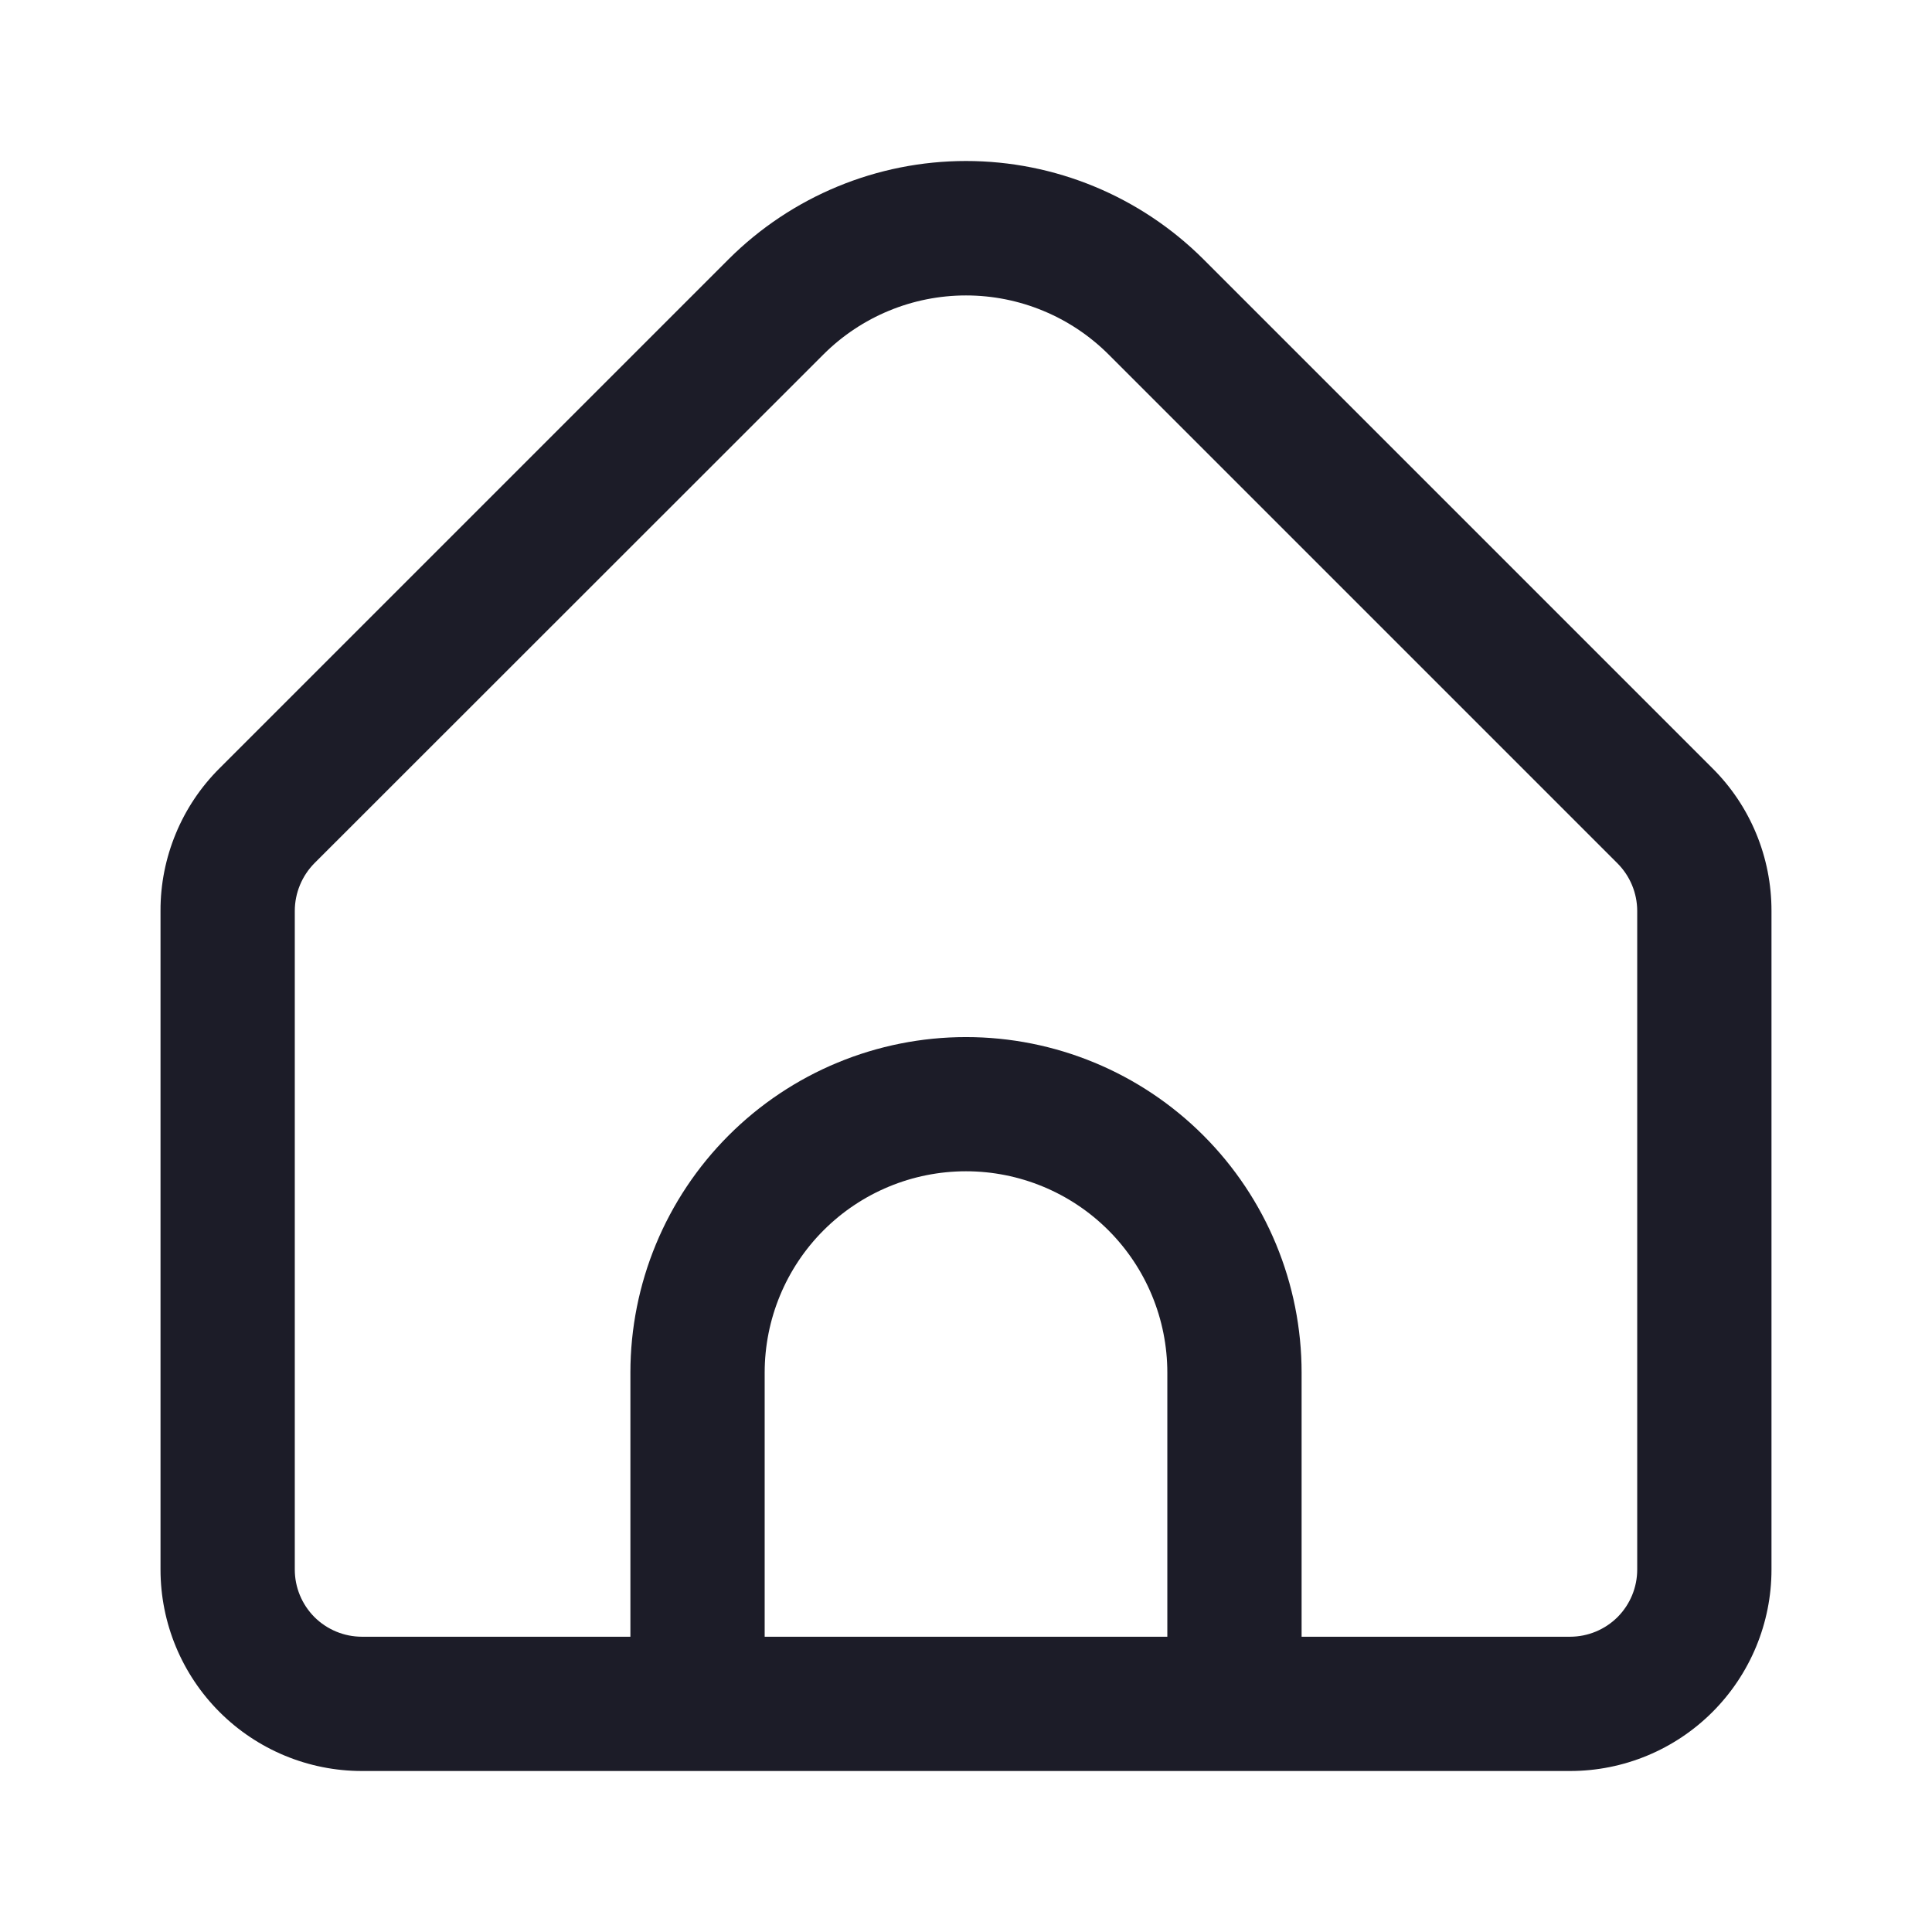
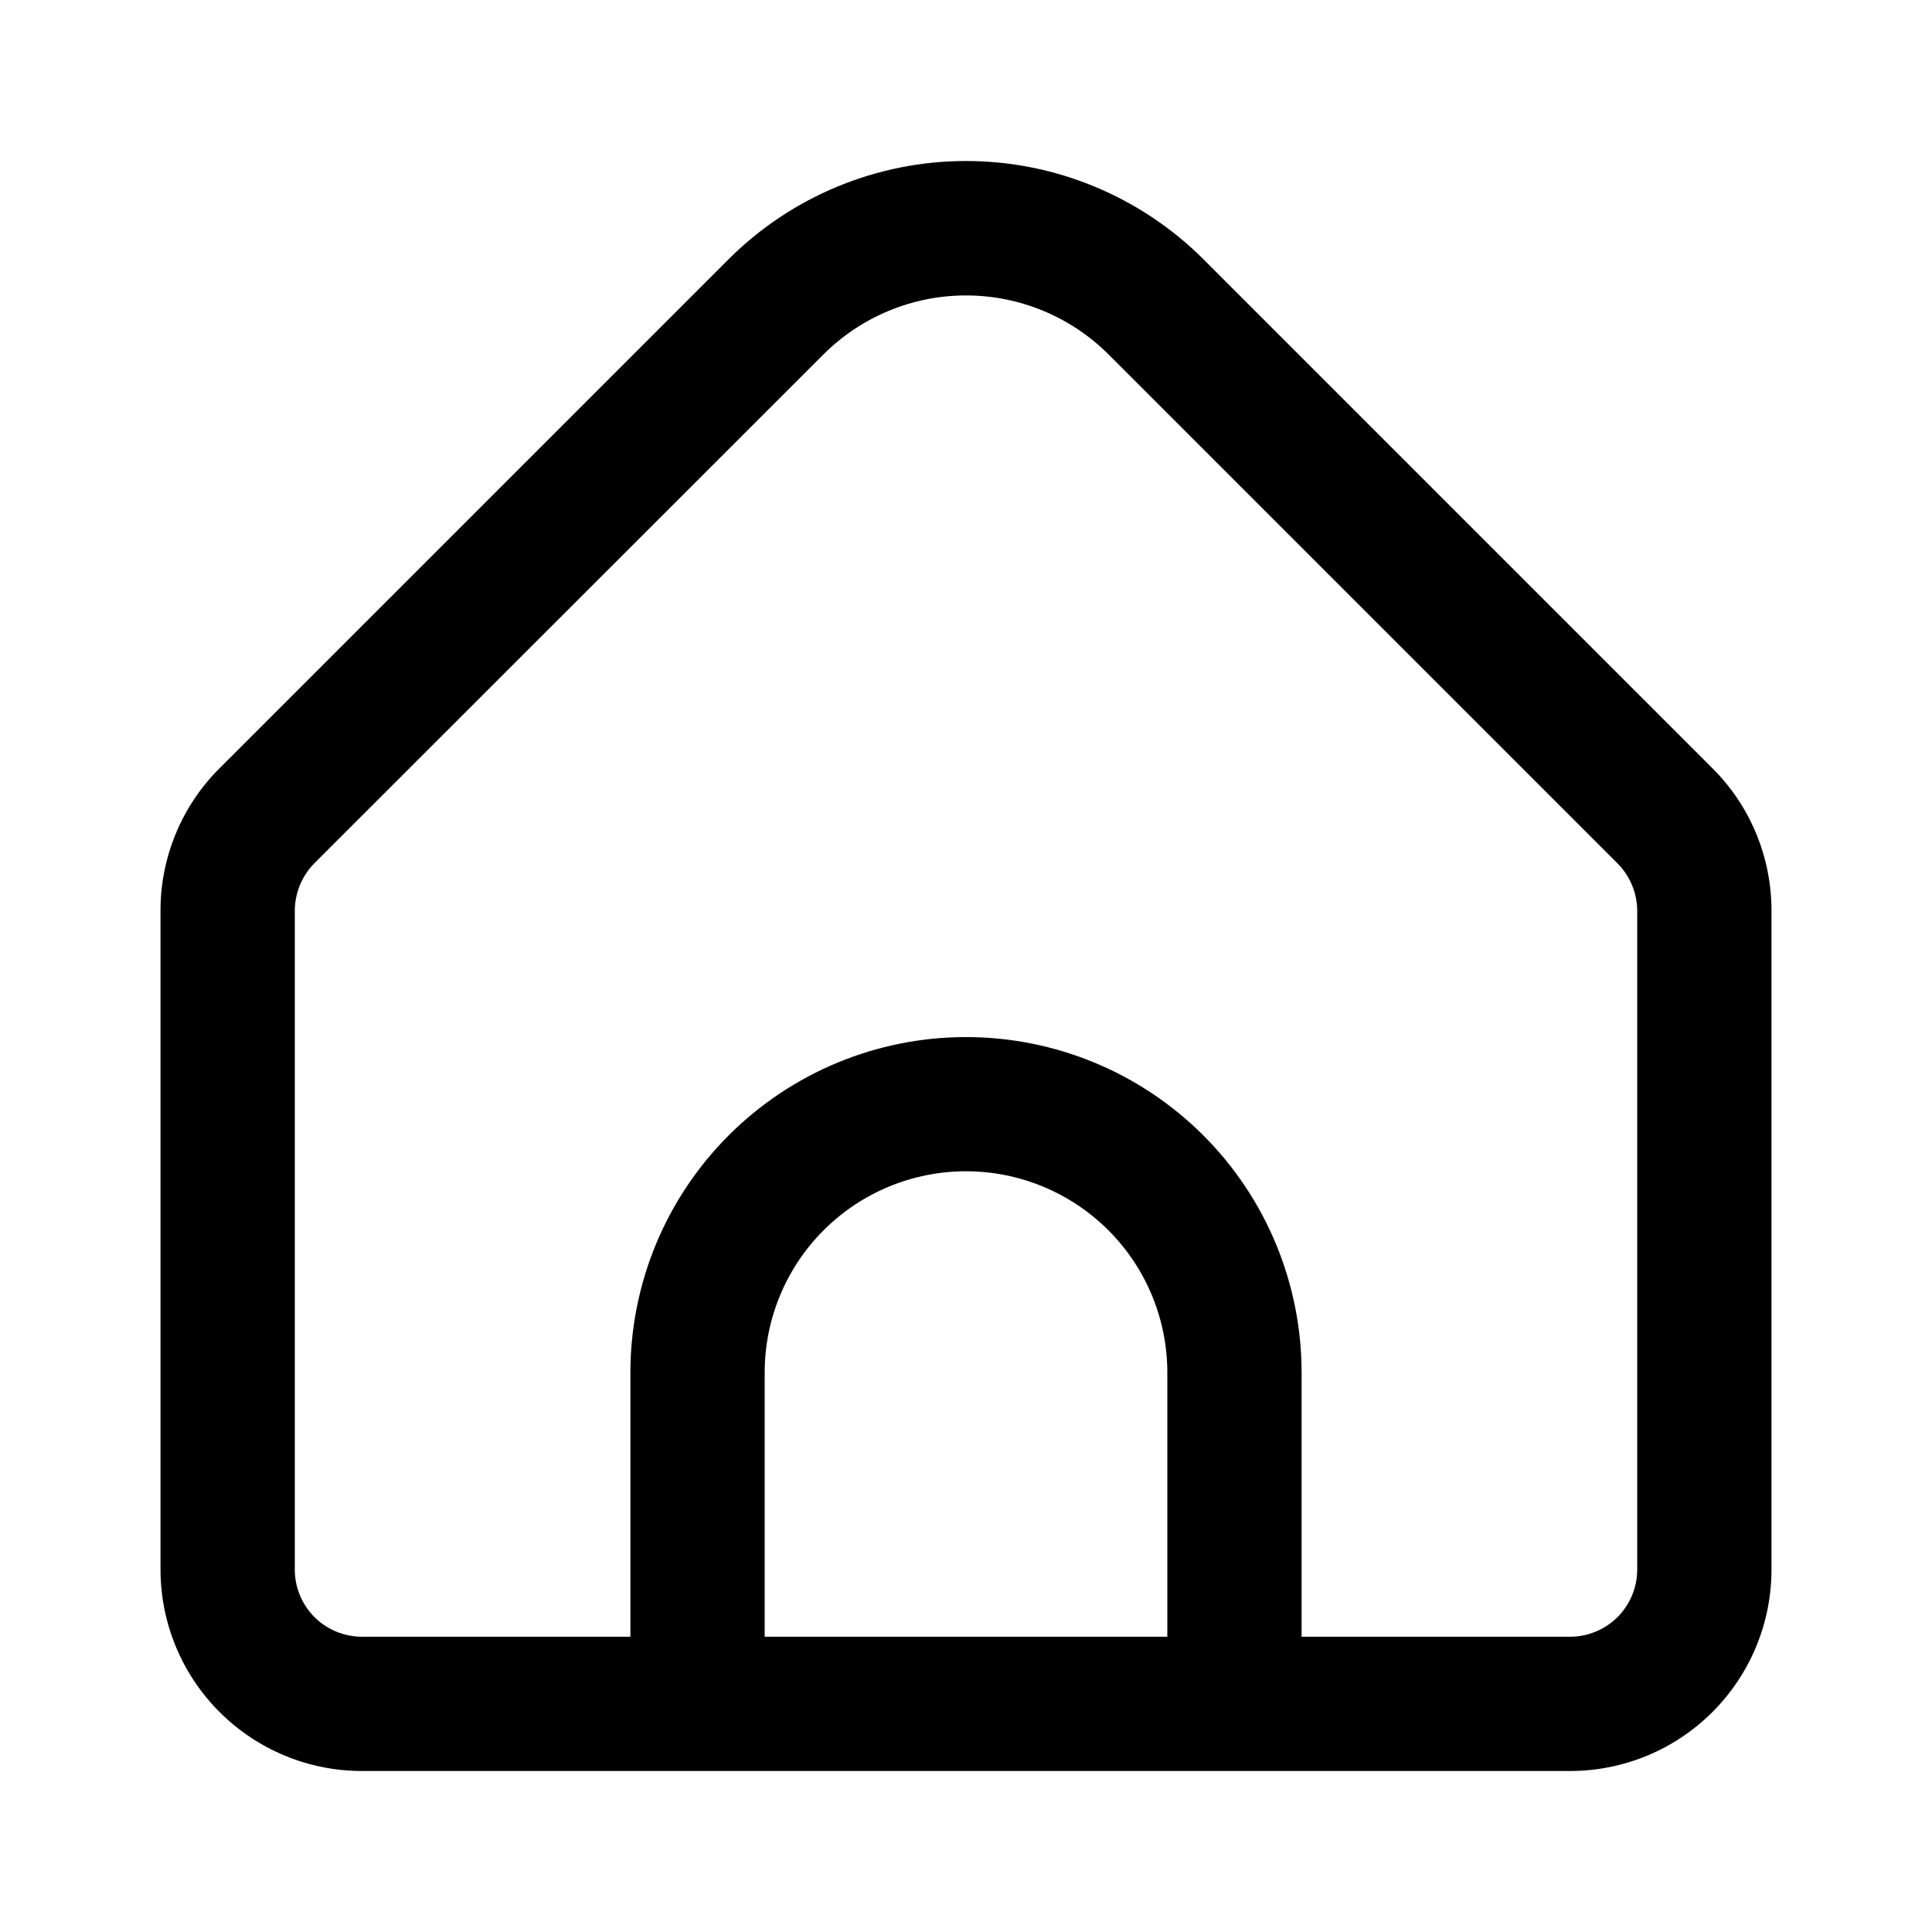
<svg xmlns="http://www.w3.org/2000/svg" width="24" height="24" viewBox="0 0 24 24" fill="none">
-   <path d="M21.273 9.544L14.948 3.219C14.165 2.439 13.105 2 12 2C10.895 2 9.834 2.439 9.052 3.219L2.727 9.544C2.494 9.776 2.309 10.052 2.184 10.355C2.058 10.659 1.993 10.984 1.994 11.313V19.498C1.994 20.162 2.258 20.798 2.727 21.267C3.196 21.736 3.832 22 4.496 22H19.504C20.168 22 20.804 21.736 21.273 21.267C21.742 20.798 22.006 20.162 22.006 19.498V11.313C22.006 10.984 21.942 10.659 21.816 10.355C21.691 10.052 21.506 9.776 21.273 9.544ZM14.501 20.332H9.499V17.052C9.499 16.388 9.762 15.752 10.231 15.283C10.7 14.814 11.336 14.55 12 14.55C12.663 14.55 13.3 14.814 13.769 15.283C14.238 15.752 14.501 16.388 14.501 17.052V20.332ZM20.338 19.498C20.338 19.719 20.25 19.931 20.094 20.088C19.937 20.244 19.725 20.332 19.504 20.332H16.169V17.052C16.169 15.946 15.73 14.886 14.948 14.104C14.166 13.322 13.106 12.883 12 12.883C10.894 12.883 9.834 13.322 9.052 14.104C8.27 14.886 7.831 15.946 7.831 17.052V20.332H4.496C4.275 20.332 4.063 20.244 3.906 20.088C3.75 19.931 3.662 19.719 3.662 19.498V11.313C3.663 11.092 3.751 10.88 3.906 10.723L10.231 4.401C10.701 3.933 11.337 3.67 12 3.67C12.663 3.67 13.299 3.933 13.769 4.401L20.094 10.726C20.249 10.882 20.337 11.093 20.338 11.313V19.498Z" fill="#1C1C28" />
+   <path d="M21.273 9.544L14.948 3.219C14.165 2.439 13.105 2 12 2C10.895 2 9.834 2.439 9.052 3.219L2.727 9.544C2.494 9.776 2.309 10.052 2.184 10.355C2.058 10.659 1.993 10.984 1.994 11.313V19.498C1.994 20.162 2.258 20.798 2.727 21.267C3.196 21.736 3.832 22 4.496 22H19.504C20.168 22 20.804 21.736 21.273 21.267C21.742 20.798 22.006 20.162 22.006 19.498V11.313C22.006 10.984 21.942 10.659 21.816 10.355C21.691 10.052 21.506 9.776 21.273 9.544ZM14.501 20.332H9.499V17.052C9.499 16.388 9.762 15.752 10.231 15.283C10.7 14.814 11.336 14.55 12 14.55C12.663 14.55 13.3 14.814 13.769 15.283C14.238 15.752 14.501 16.388 14.501 17.052V20.332ZM20.338 19.498C20.338 19.719 20.25 19.931 20.094 20.088C19.937 20.244 19.725 20.332 19.504 20.332H16.169V17.052C16.169 15.946 15.73 14.886 14.948 14.104C14.166 13.322 13.106 12.883 12 12.883C10.894 12.883 9.834 13.322 9.052 14.104C8.27 14.886 7.831 15.946 7.831 17.052V20.332H4.496C4.275 20.332 4.063 20.244 3.906 20.088C3.75 19.931 3.662 19.719 3.662 19.498V11.313C3.663 11.092 3.751 10.88 3.906 10.723L10.231 4.401C10.701 3.933 11.337 3.67 12 3.67C12.663 3.67 13.299 3.933 13.769 4.401L20.094 10.726C20.249 10.882 20.337 11.093 20.338 11.313V19.498Z" fill="currentColor" />
</svg>
